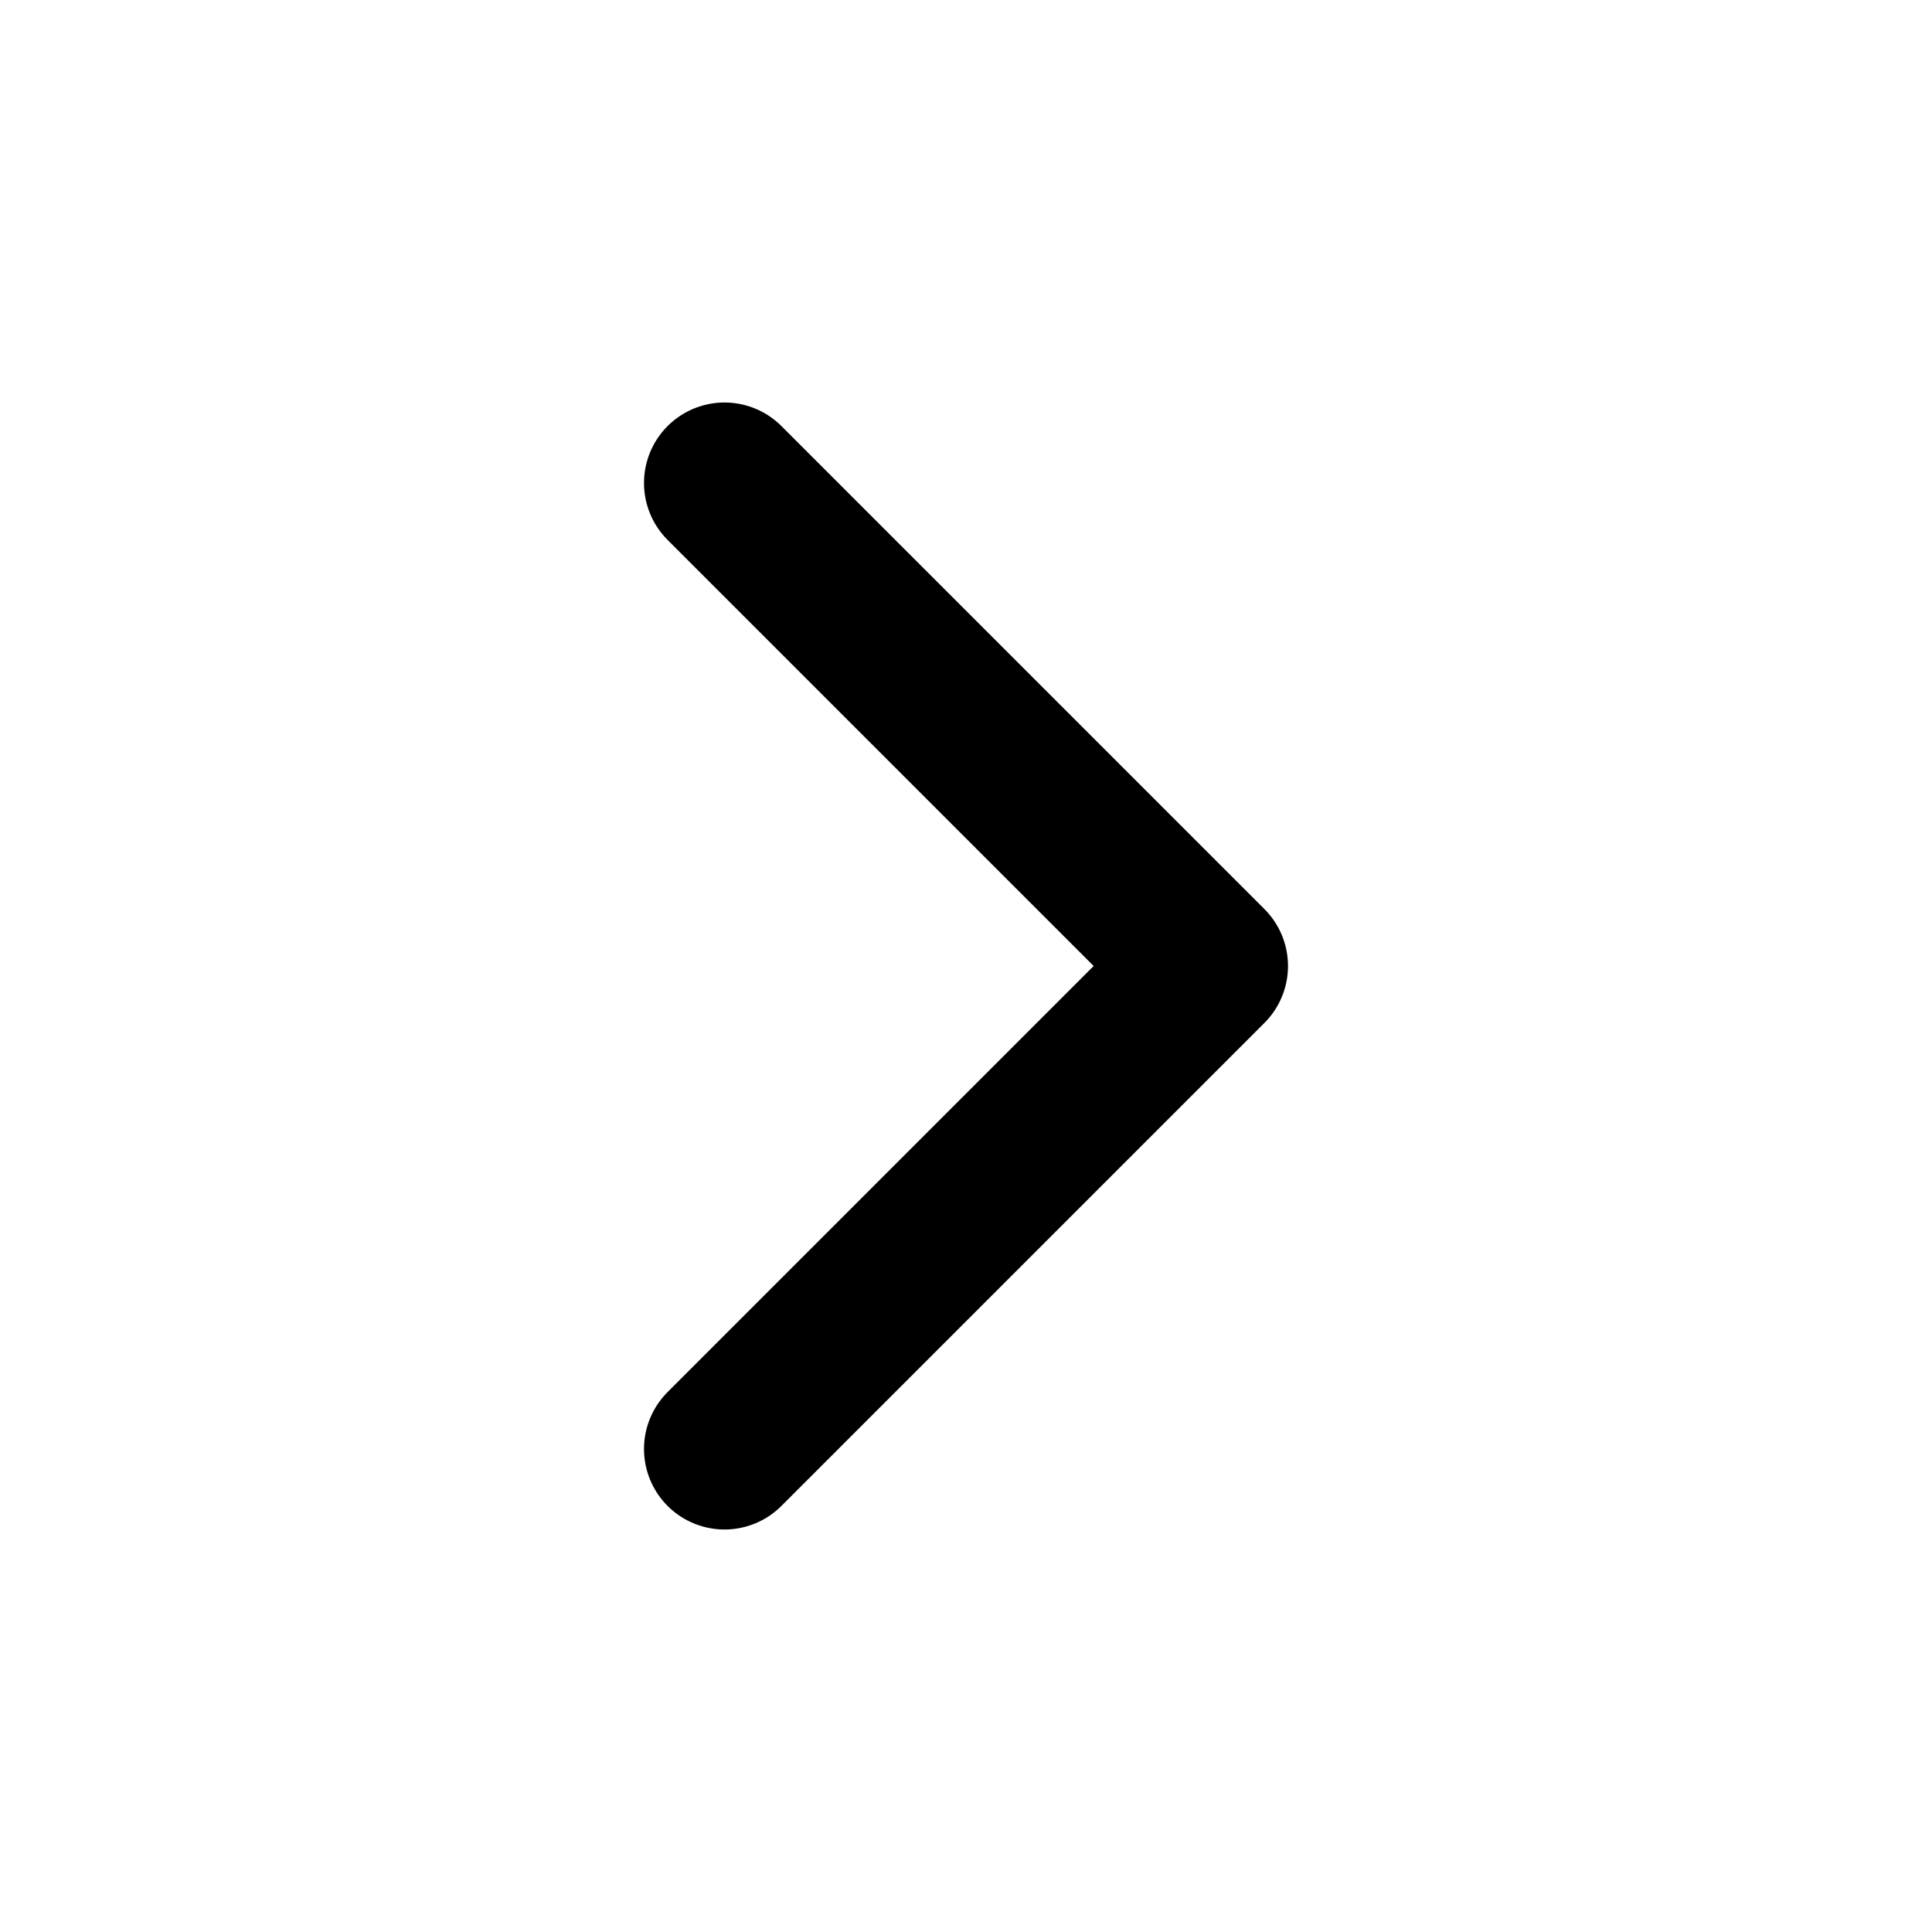
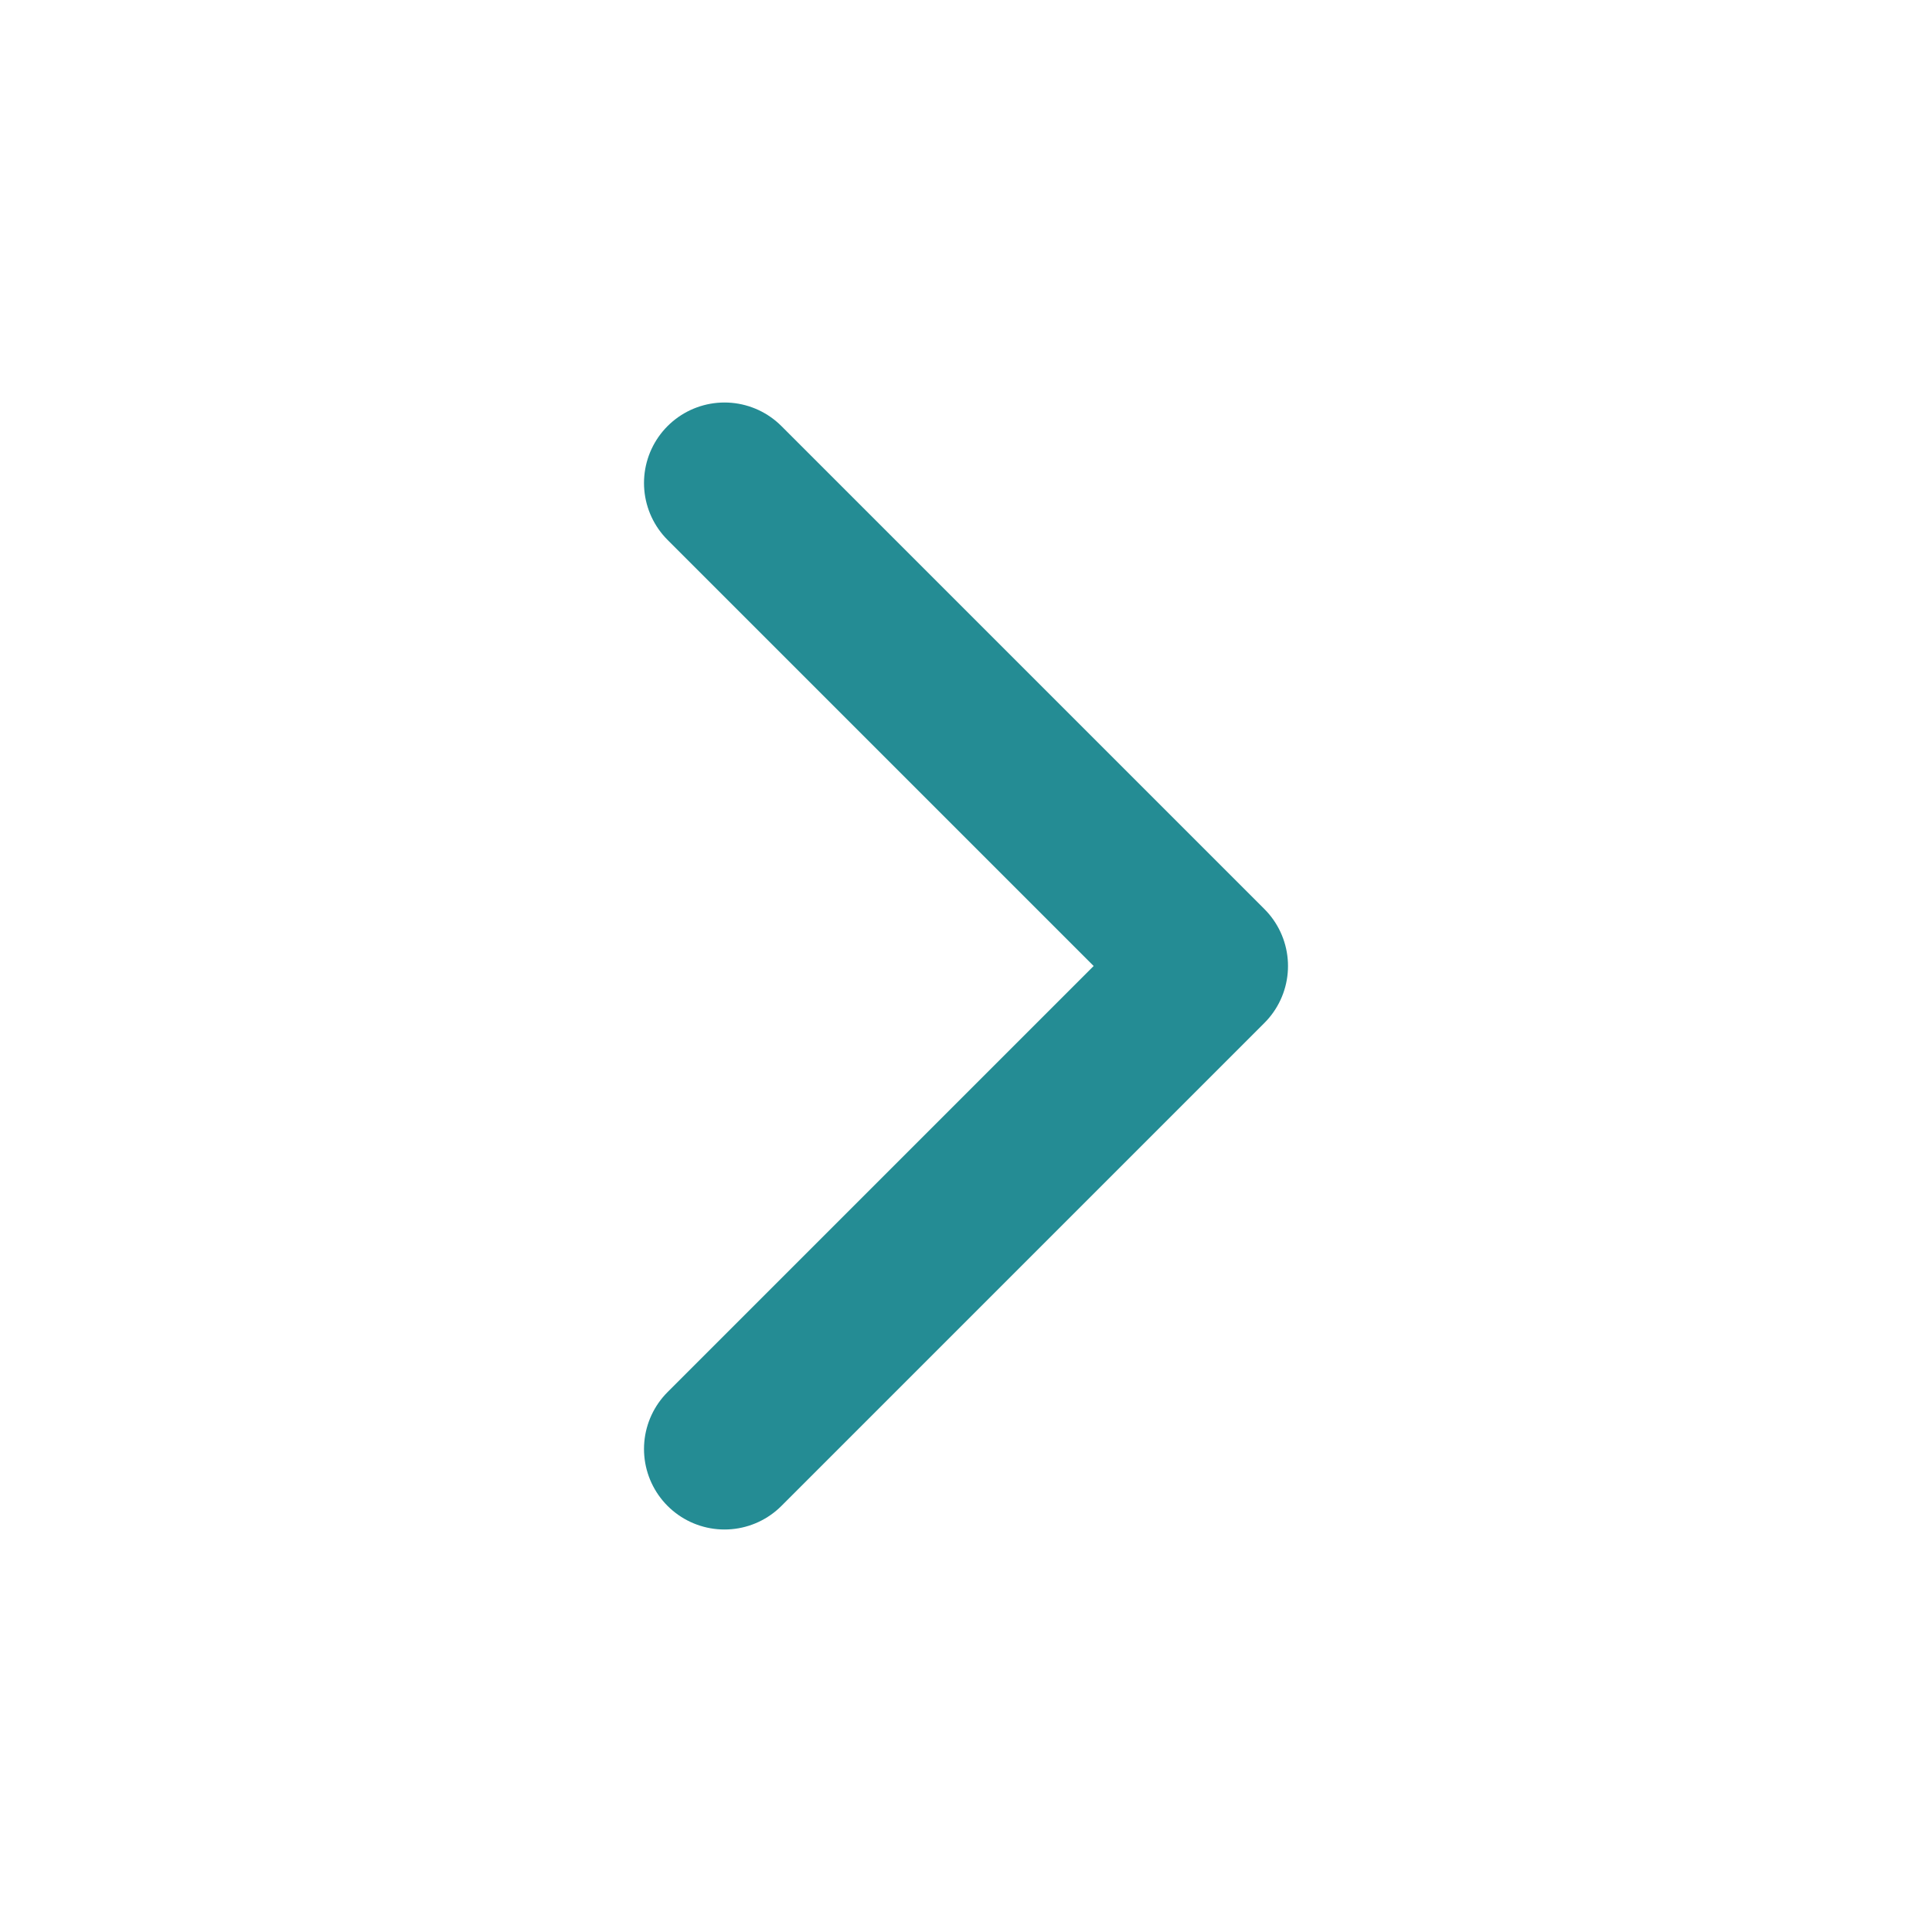
- <svg xmlns="http://www.w3.org/2000/svg" width="40" height="40" viewBox="0 0 24 24" fill="none" stroke="currentColor" stroke-width="2" stroke-linecap="round" stroke-linejoin="round" class="feather feather-chevron-right">
+ <svg xmlns="http://www.w3.org/2000/svg" width="40" height="40" viewBox="0 0 24 24" fill="none" stroke="#248c94" stroke-width="2" stroke-linecap="round" stroke-linejoin="round" class="feather feather-chevron-right">
  <polyline points="9 18 15 12 9 6" />
</svg>
